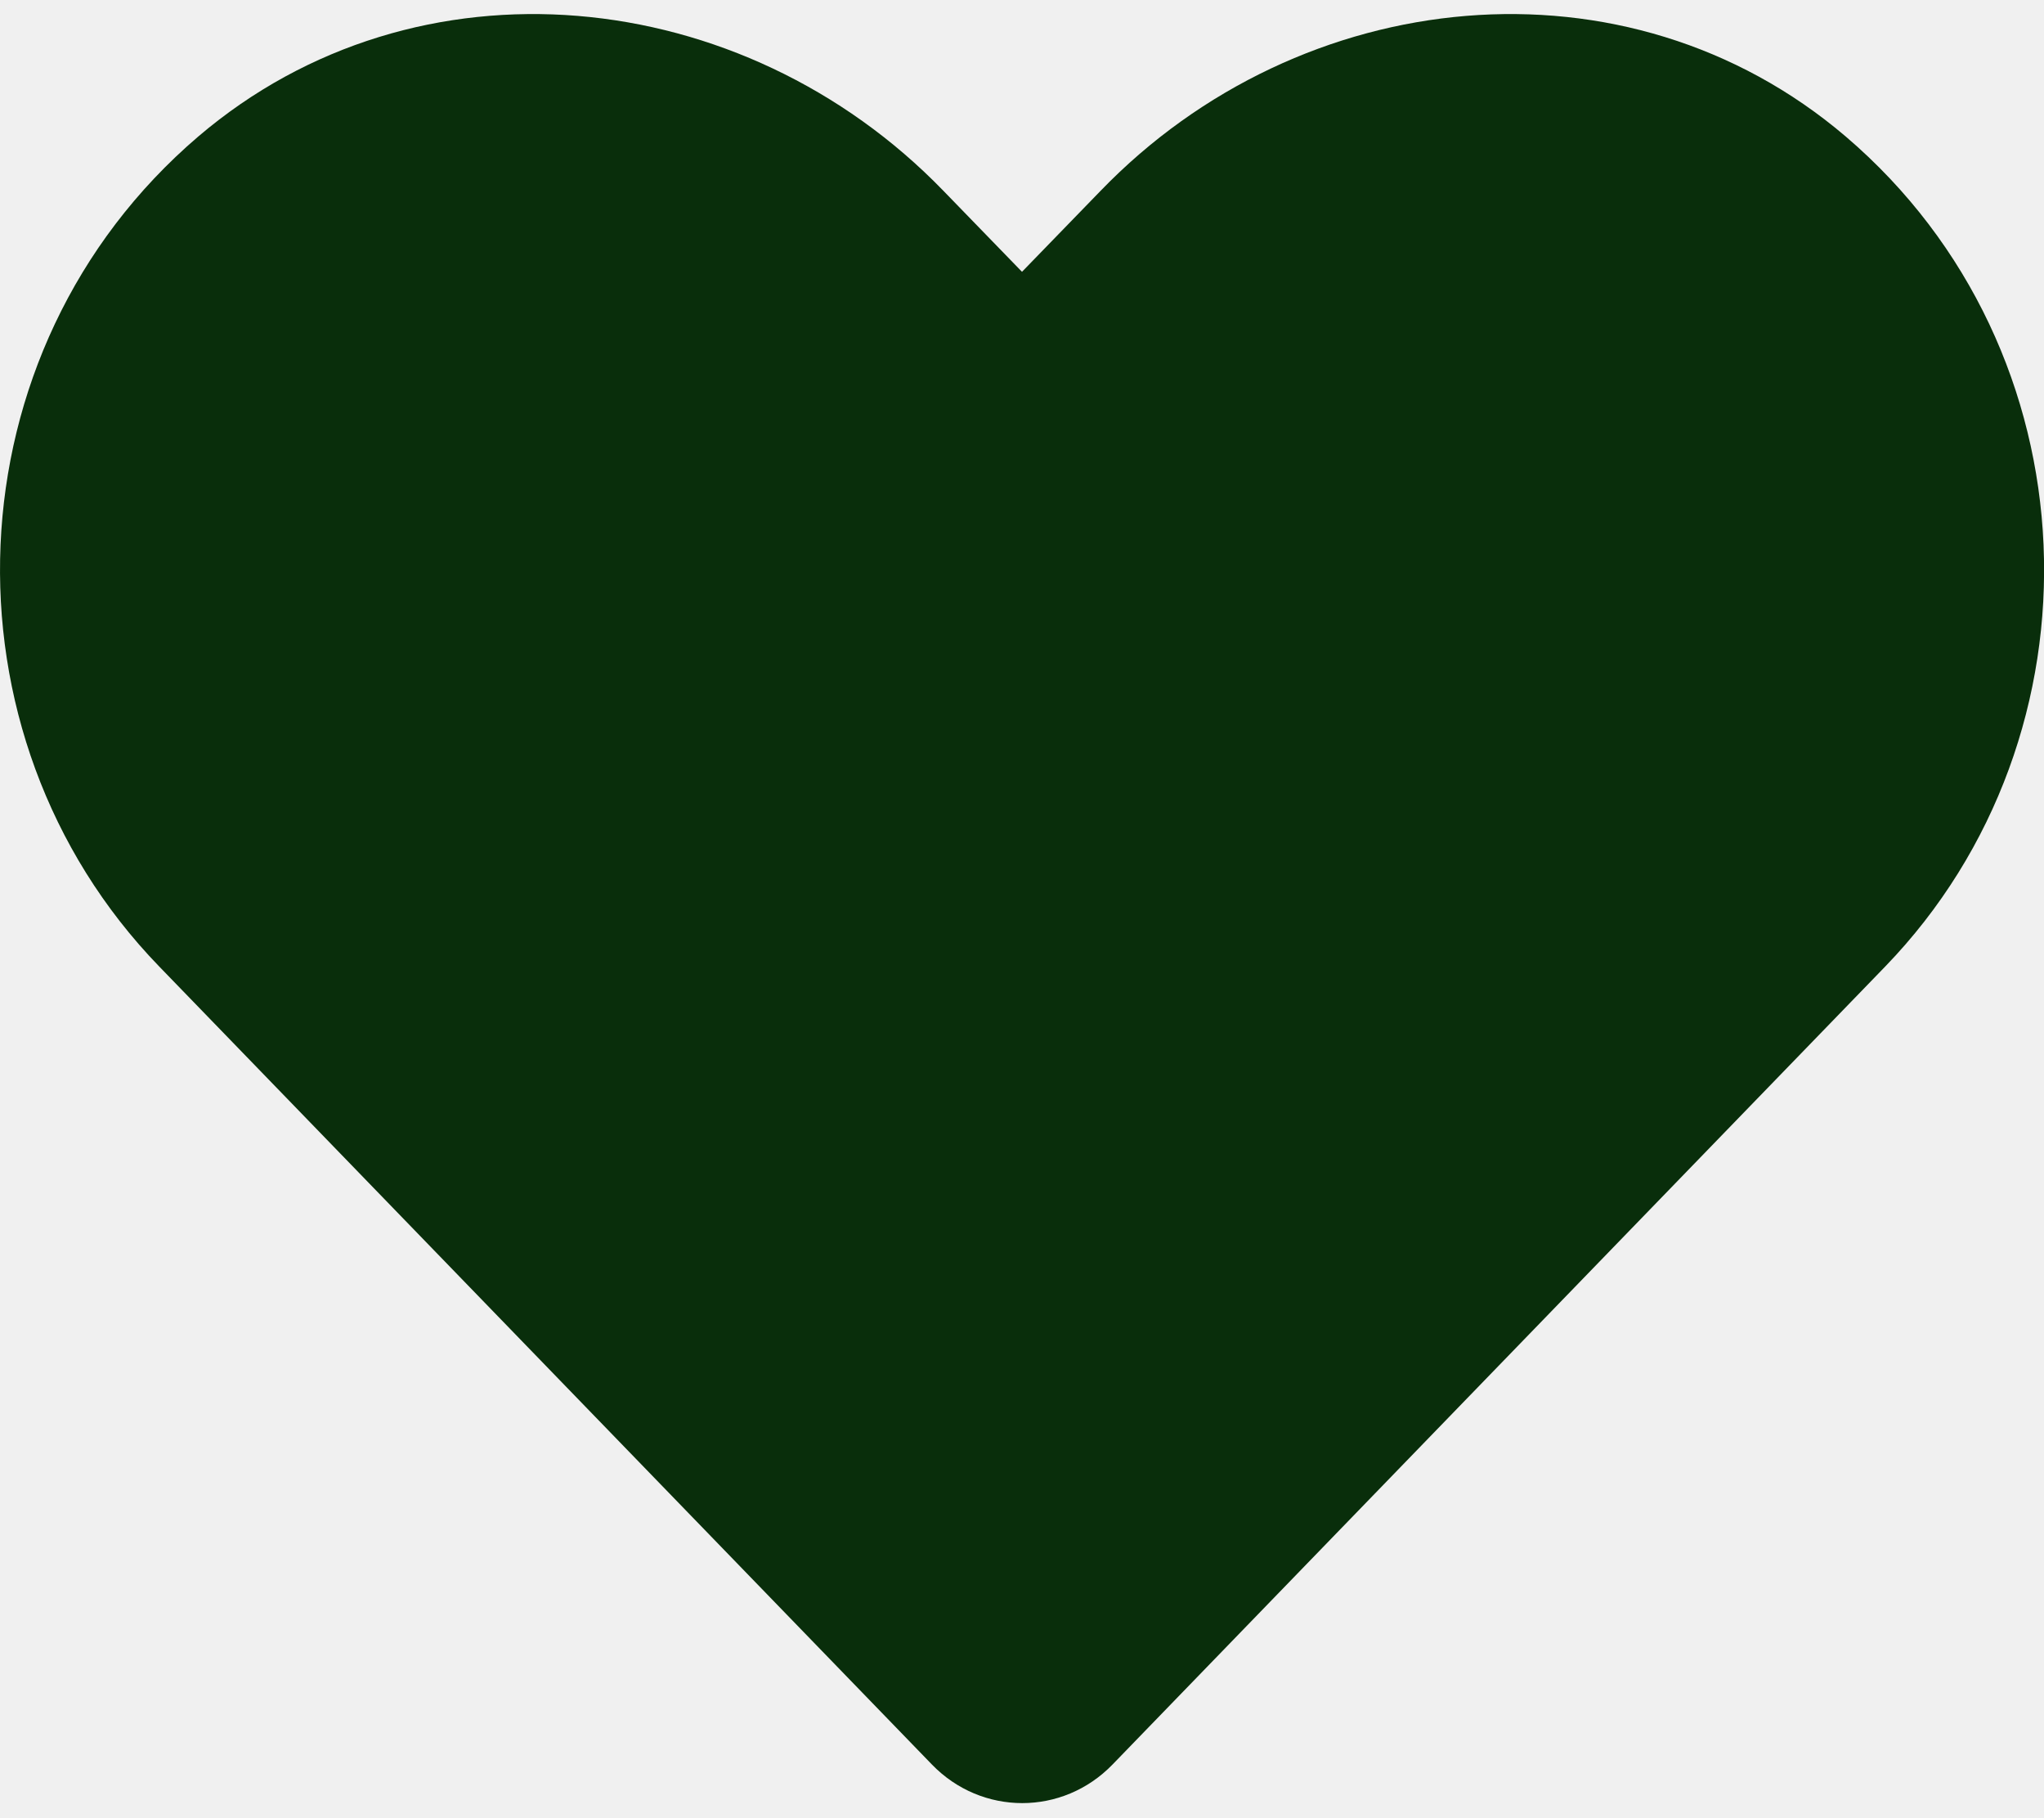
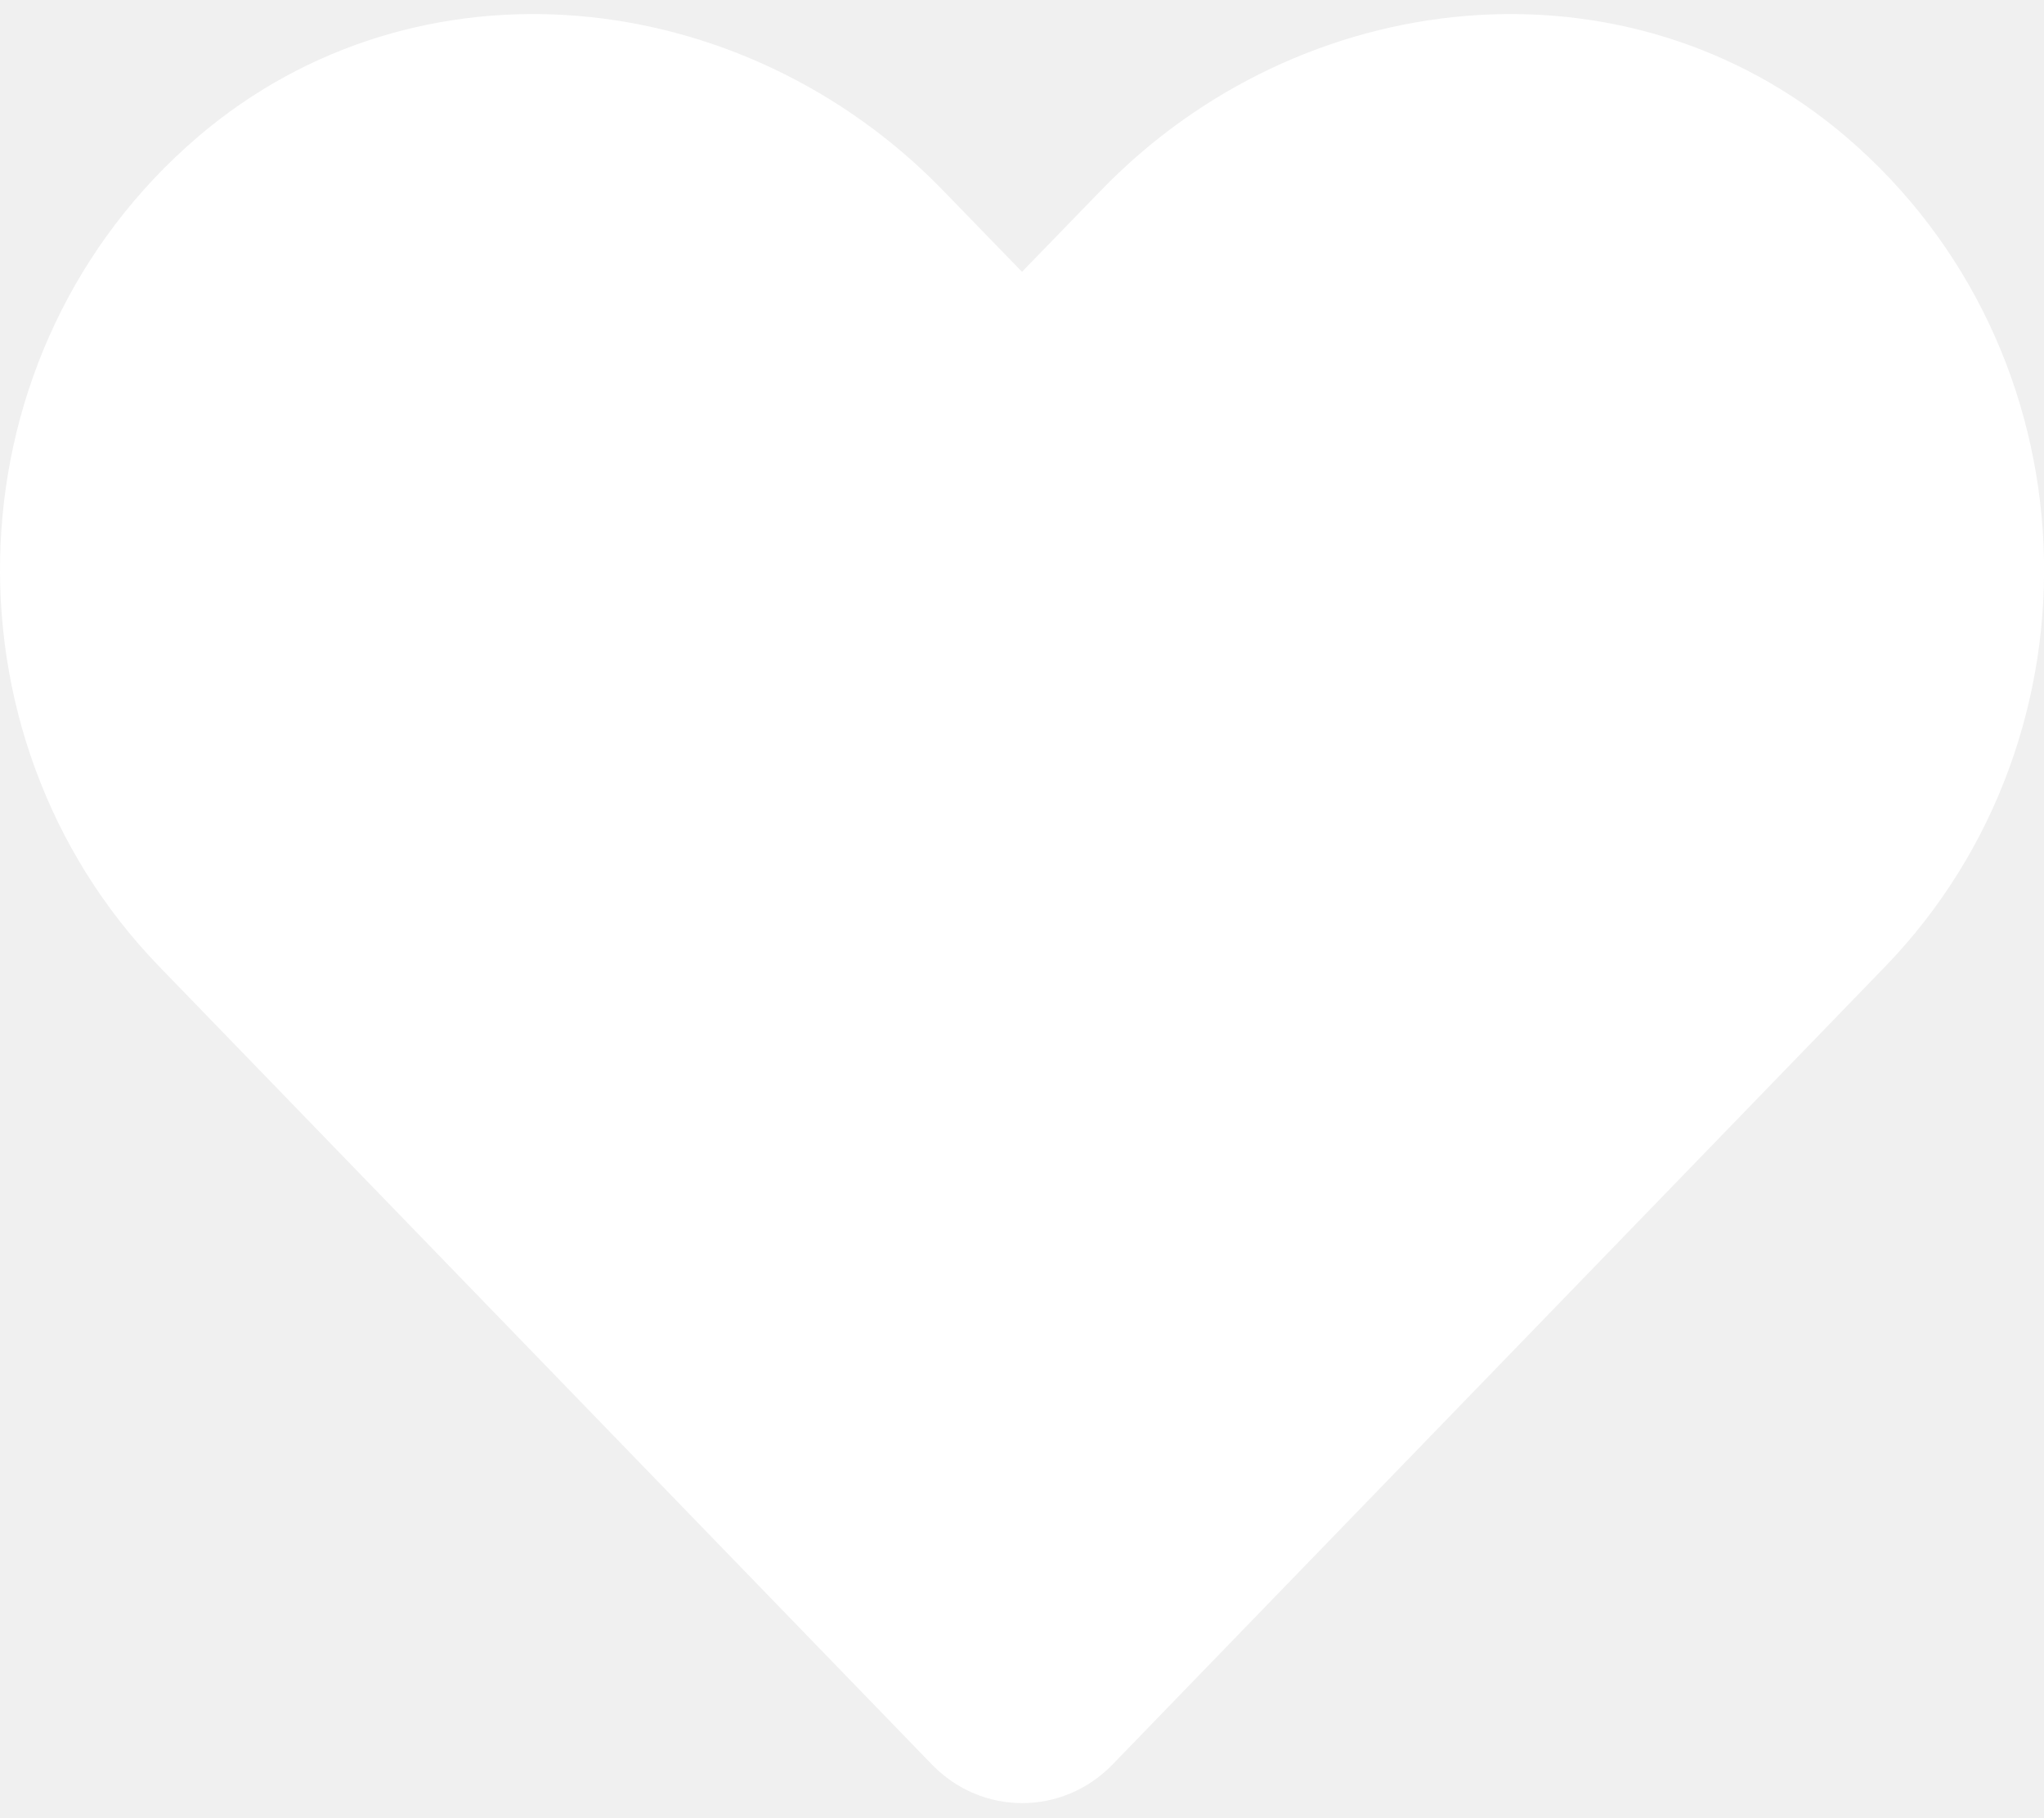
- <svg xmlns="http://www.w3.org/2000/svg" width="18" height="16" viewBox="0 0 18 16" fill="none">
-   <path d="M1.747 1.201C3.674 -0.441 6.539 -0.146 8.307 1.679L9 2.393L9.693 1.679C11.457 -0.146 14.326 -0.441 16.253 1.201C18.461 3.085 18.577 6.467 16.601 8.51L9.798 15.534C9.359 15.988 8.645 15.988 8.206 15.534L1.403 8.51C-0.577 6.467 -0.46 3.085 1.747 1.201Z" fill="#092e0b" />
+ <svg xmlns="http://www.w3.org/2000/svg" width="18" height="16" viewBox="0 0 18 16" fill="white">
+   <path d="M1.747 1.201C3.674 -0.441 6.539 -0.146 8.307 1.679L9 2.393L9.693 1.679C11.457 -0.146 14.326 -0.441 16.253 1.201C18.461 3.085 18.577 6.467 16.601 8.51L9.798 15.534C9.359 15.988 8.645 15.988 8.206 15.534L1.403 8.51C-0.577 6.467 -0.46 3.085 1.747 1.201Z" fill="white" />
</svg>
